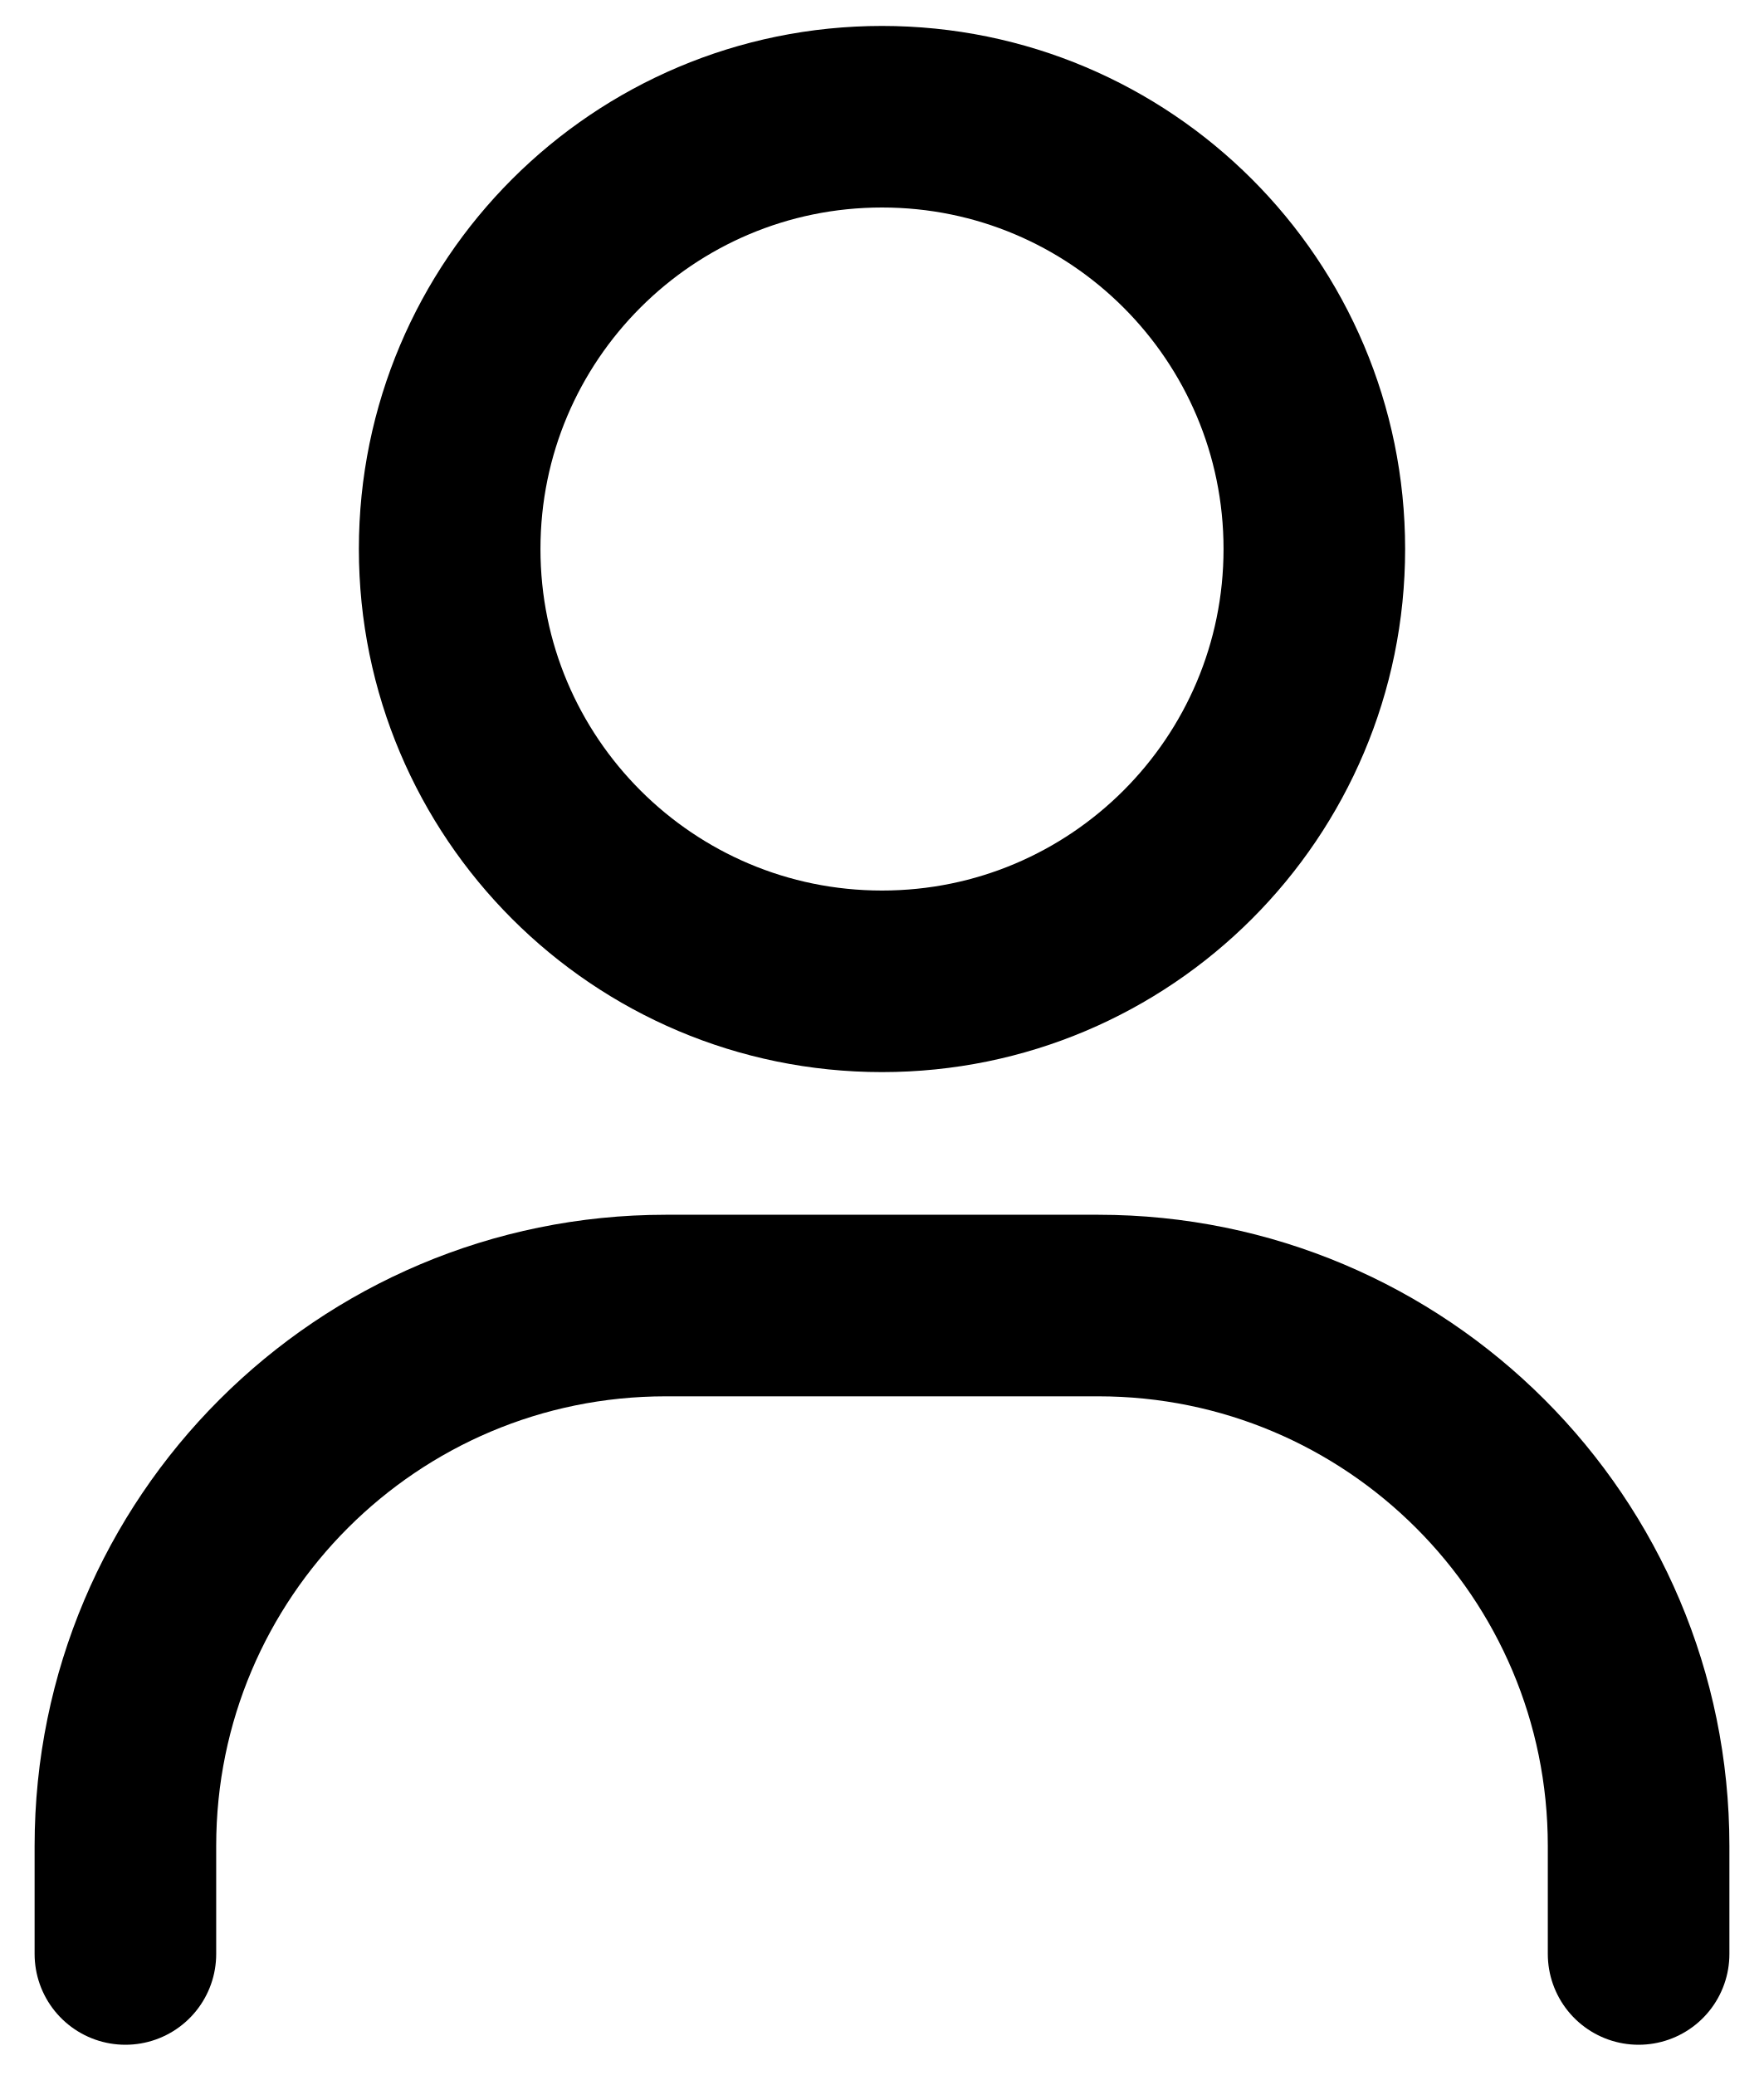
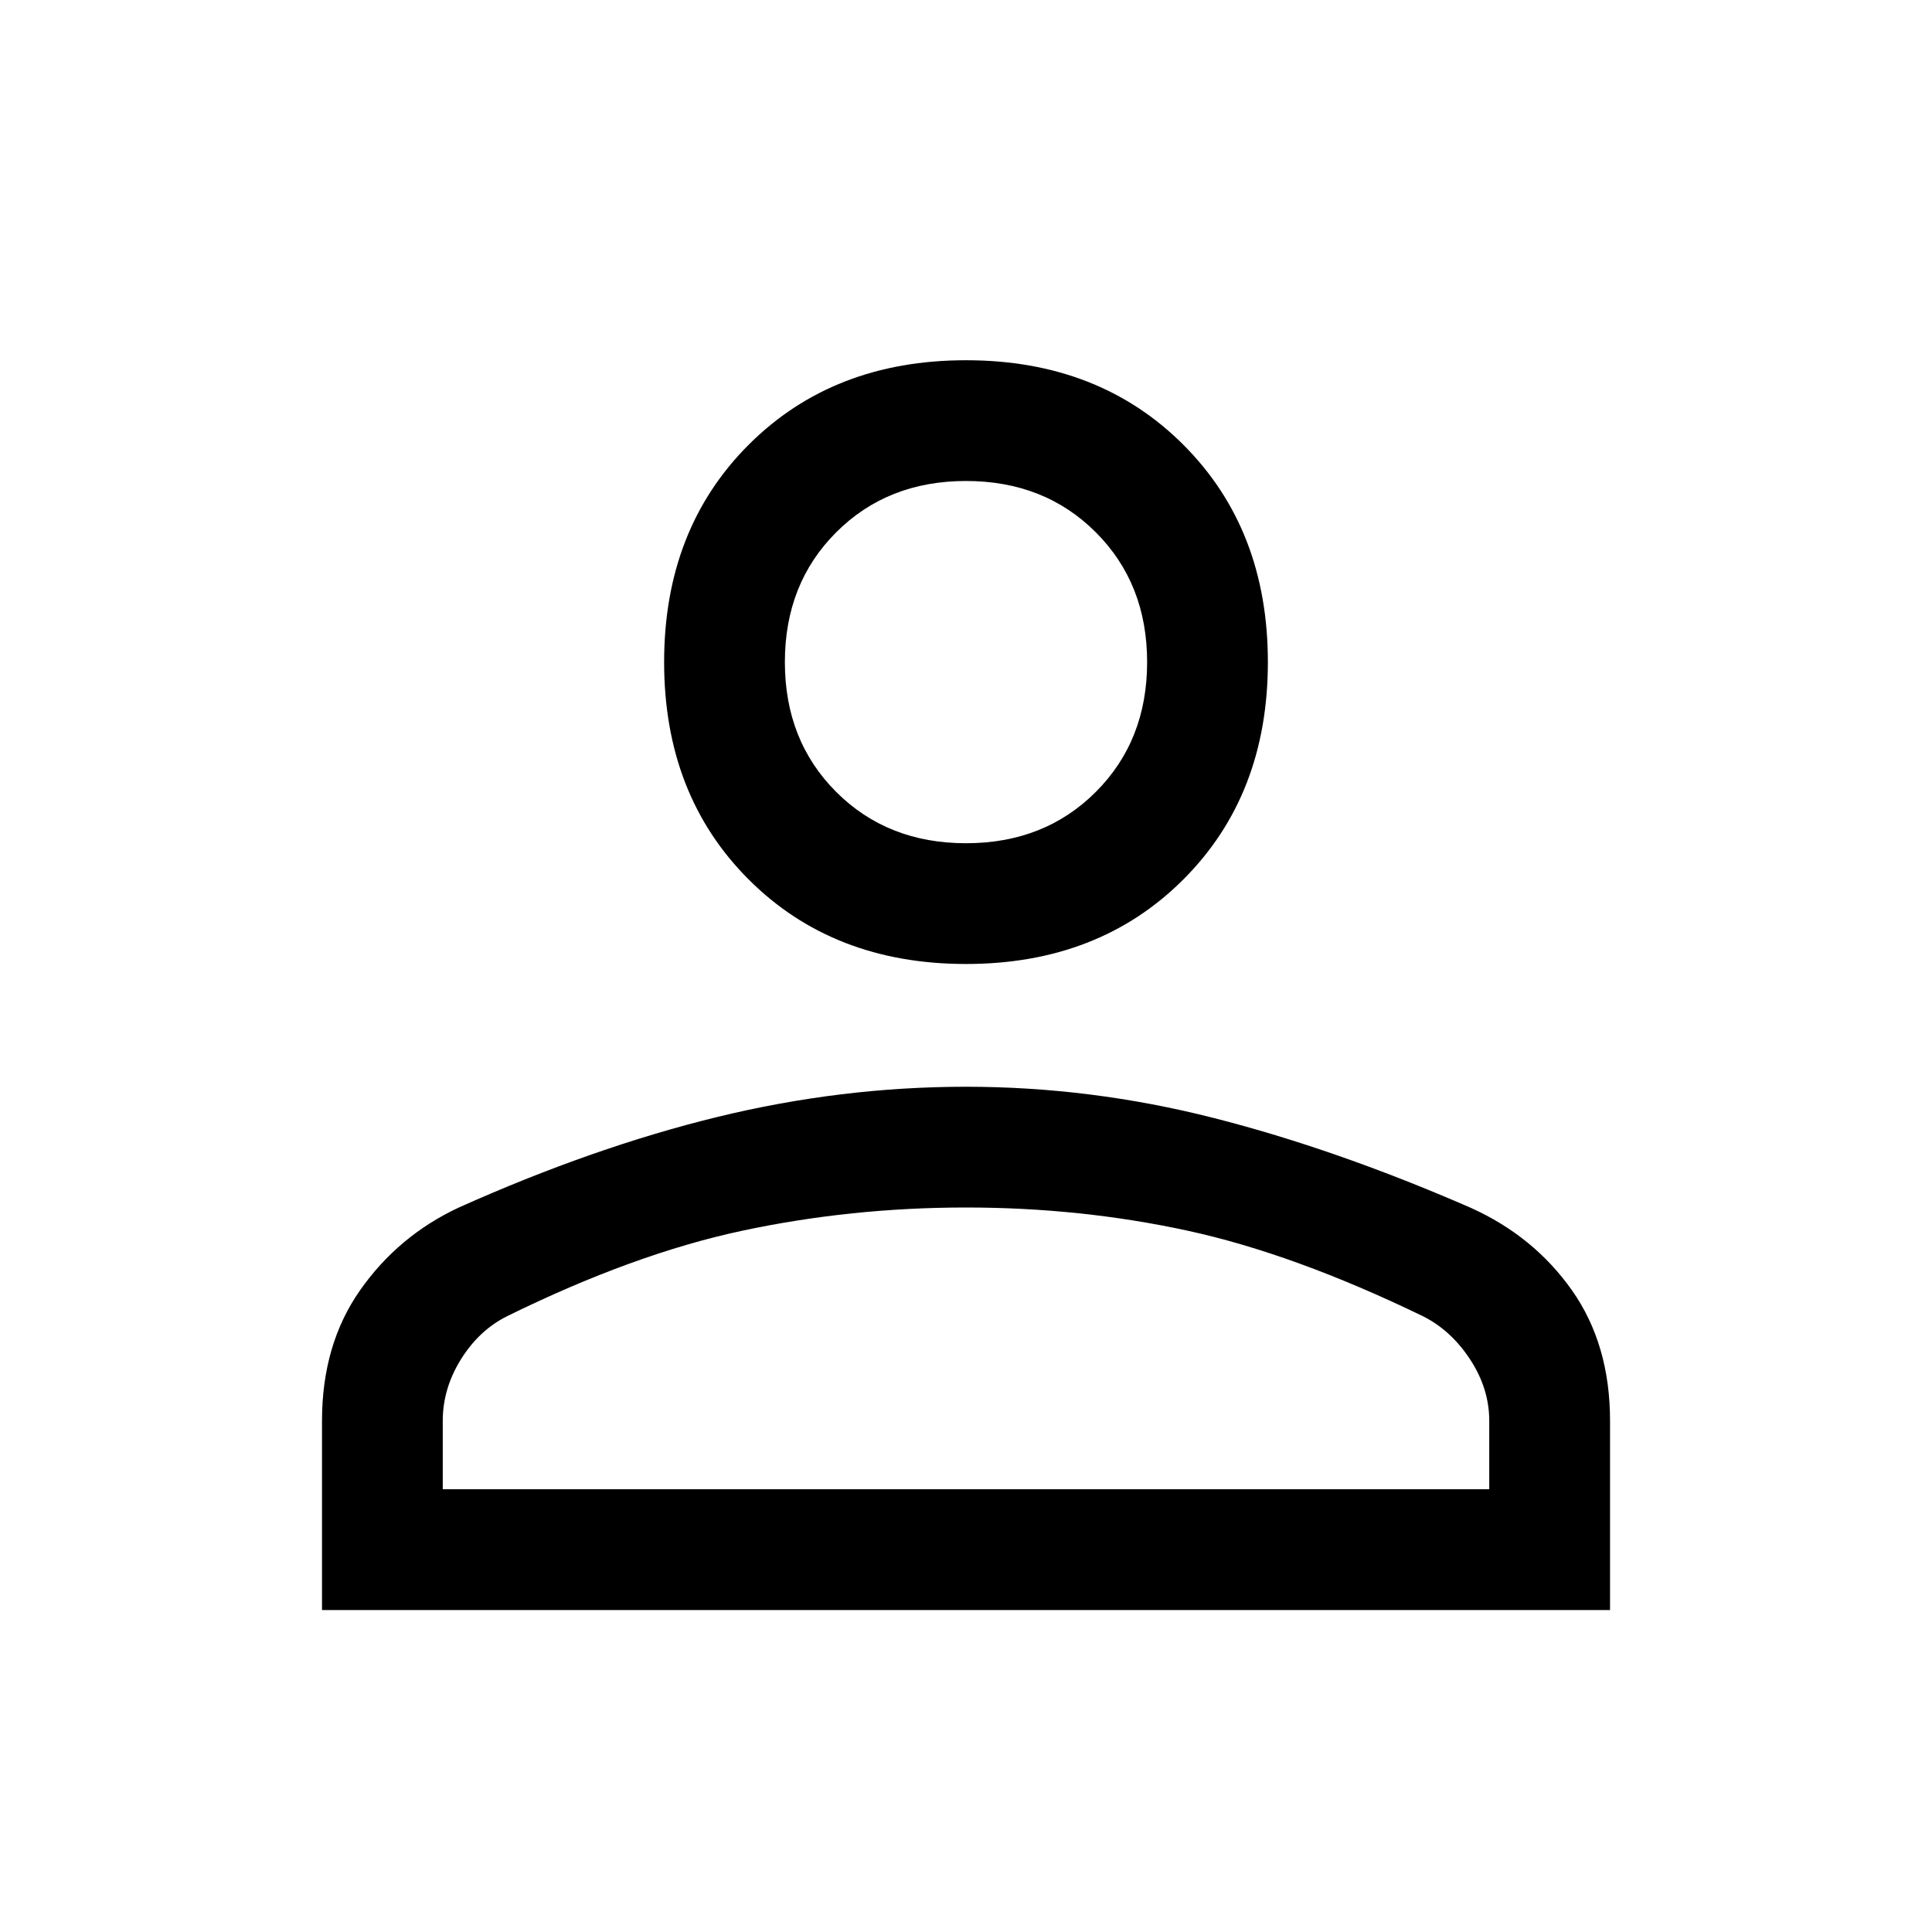
- <svg xmlns="http://www.w3.org/2000/svg" width="34" height="40" viewBox="0 0 34 40" fill="none">
-   <path d="M2.417 37.667V35.583C2.417 29.83 7.08 25.167 12.833 25.167H21.167C26.92 25.167 31.583 29.83 31.583 35.583V37.667M25.333 10.583C25.333 15.186 21.602 18.917 17 18.917C12.398 18.917 8.667 15.186 8.667 10.583C8.667 5.981 12.398 2.25 17 2.25C21.602 2.25 25.333 5.981 25.333 10.583Z" stroke="black" stroke-width="3.5" stroke-linecap="round" stroke-linejoin="round" />
+ <svg xmlns="http://www.w3.org/2000/svg" fill="none" viewBox="0 0 48 48" id="Person--Streamline-Outlined-Material">
+   <path fill="#000000" d="M24 23.95c-2.2 0 -4 -0.7 -5.4 -2.1 -1.4 -1.4 -2.1 -3.2 -2.1 -5.4s0.7 -4 2.1 -5.4c1.4 -1.4 3.2 -2.1 5.4 -2.1s4 0.7 5.4 2.1c1.4 1.4 2.1 3.2 2.1 5.4s-0.7 4 -2.1 5.4c-1.4 1.4 -3.2 2.1 -5.4 2.1Zm-16 16.05v-4.7c0 -1.267 0.317 -2.35 0.95 -3.25 0.633 -0.9 1.45 -1.583 2.45 -2.05 2.233 -1 4.375 -1.75 6.425 -2.25s4.108 -0.75 6.175 -0.75 4.117 0.258 6.15 0.775c2.033 0.517 4.165 1.262 6.396 2.235 1.043 0.471 1.88 1.154 2.51 2.049 0.63 0.895 0.945 1.975 0.945 3.242v4.7H8Zm3 -3h26v-1.7c0 -0.533 -0.158 -1.042 -0.475 -1.525 -0.317 -0.483 -0.708 -0.842 -1.175 -1.075 -2.133 -1.033 -4.083 -1.742 -5.85 -2.125 -1.767 -0.383 -3.6 -0.575 -5.5 -0.575s-3.75 0.192 -5.55 0.575c-1.8 0.383 -3.75 1.092 -5.85 2.125 -0.467 0.233 -0.85 0.592 -1.15 1.075 -0.3 0.483 -0.45 0.992 -0.45 1.525v1.7Zm13 -16.05c1.3 0 2.375 -0.425 3.225 -1.275 0.85 -0.85 1.275 -1.925 1.275 -3.225s-0.425 -2.375 -1.275 -3.225c-0.85 -0.85 -1.925 -1.275 -3.225 -1.275s-2.375 0.425 -3.225 1.275c-0.85 0.85 -1.275 1.925 -1.275 3.225s0.425 2.375 1.275 3.225c0.85 0.85 1.925 1.275 3.225 1.275Z" stroke-width="1" />
</svg>
